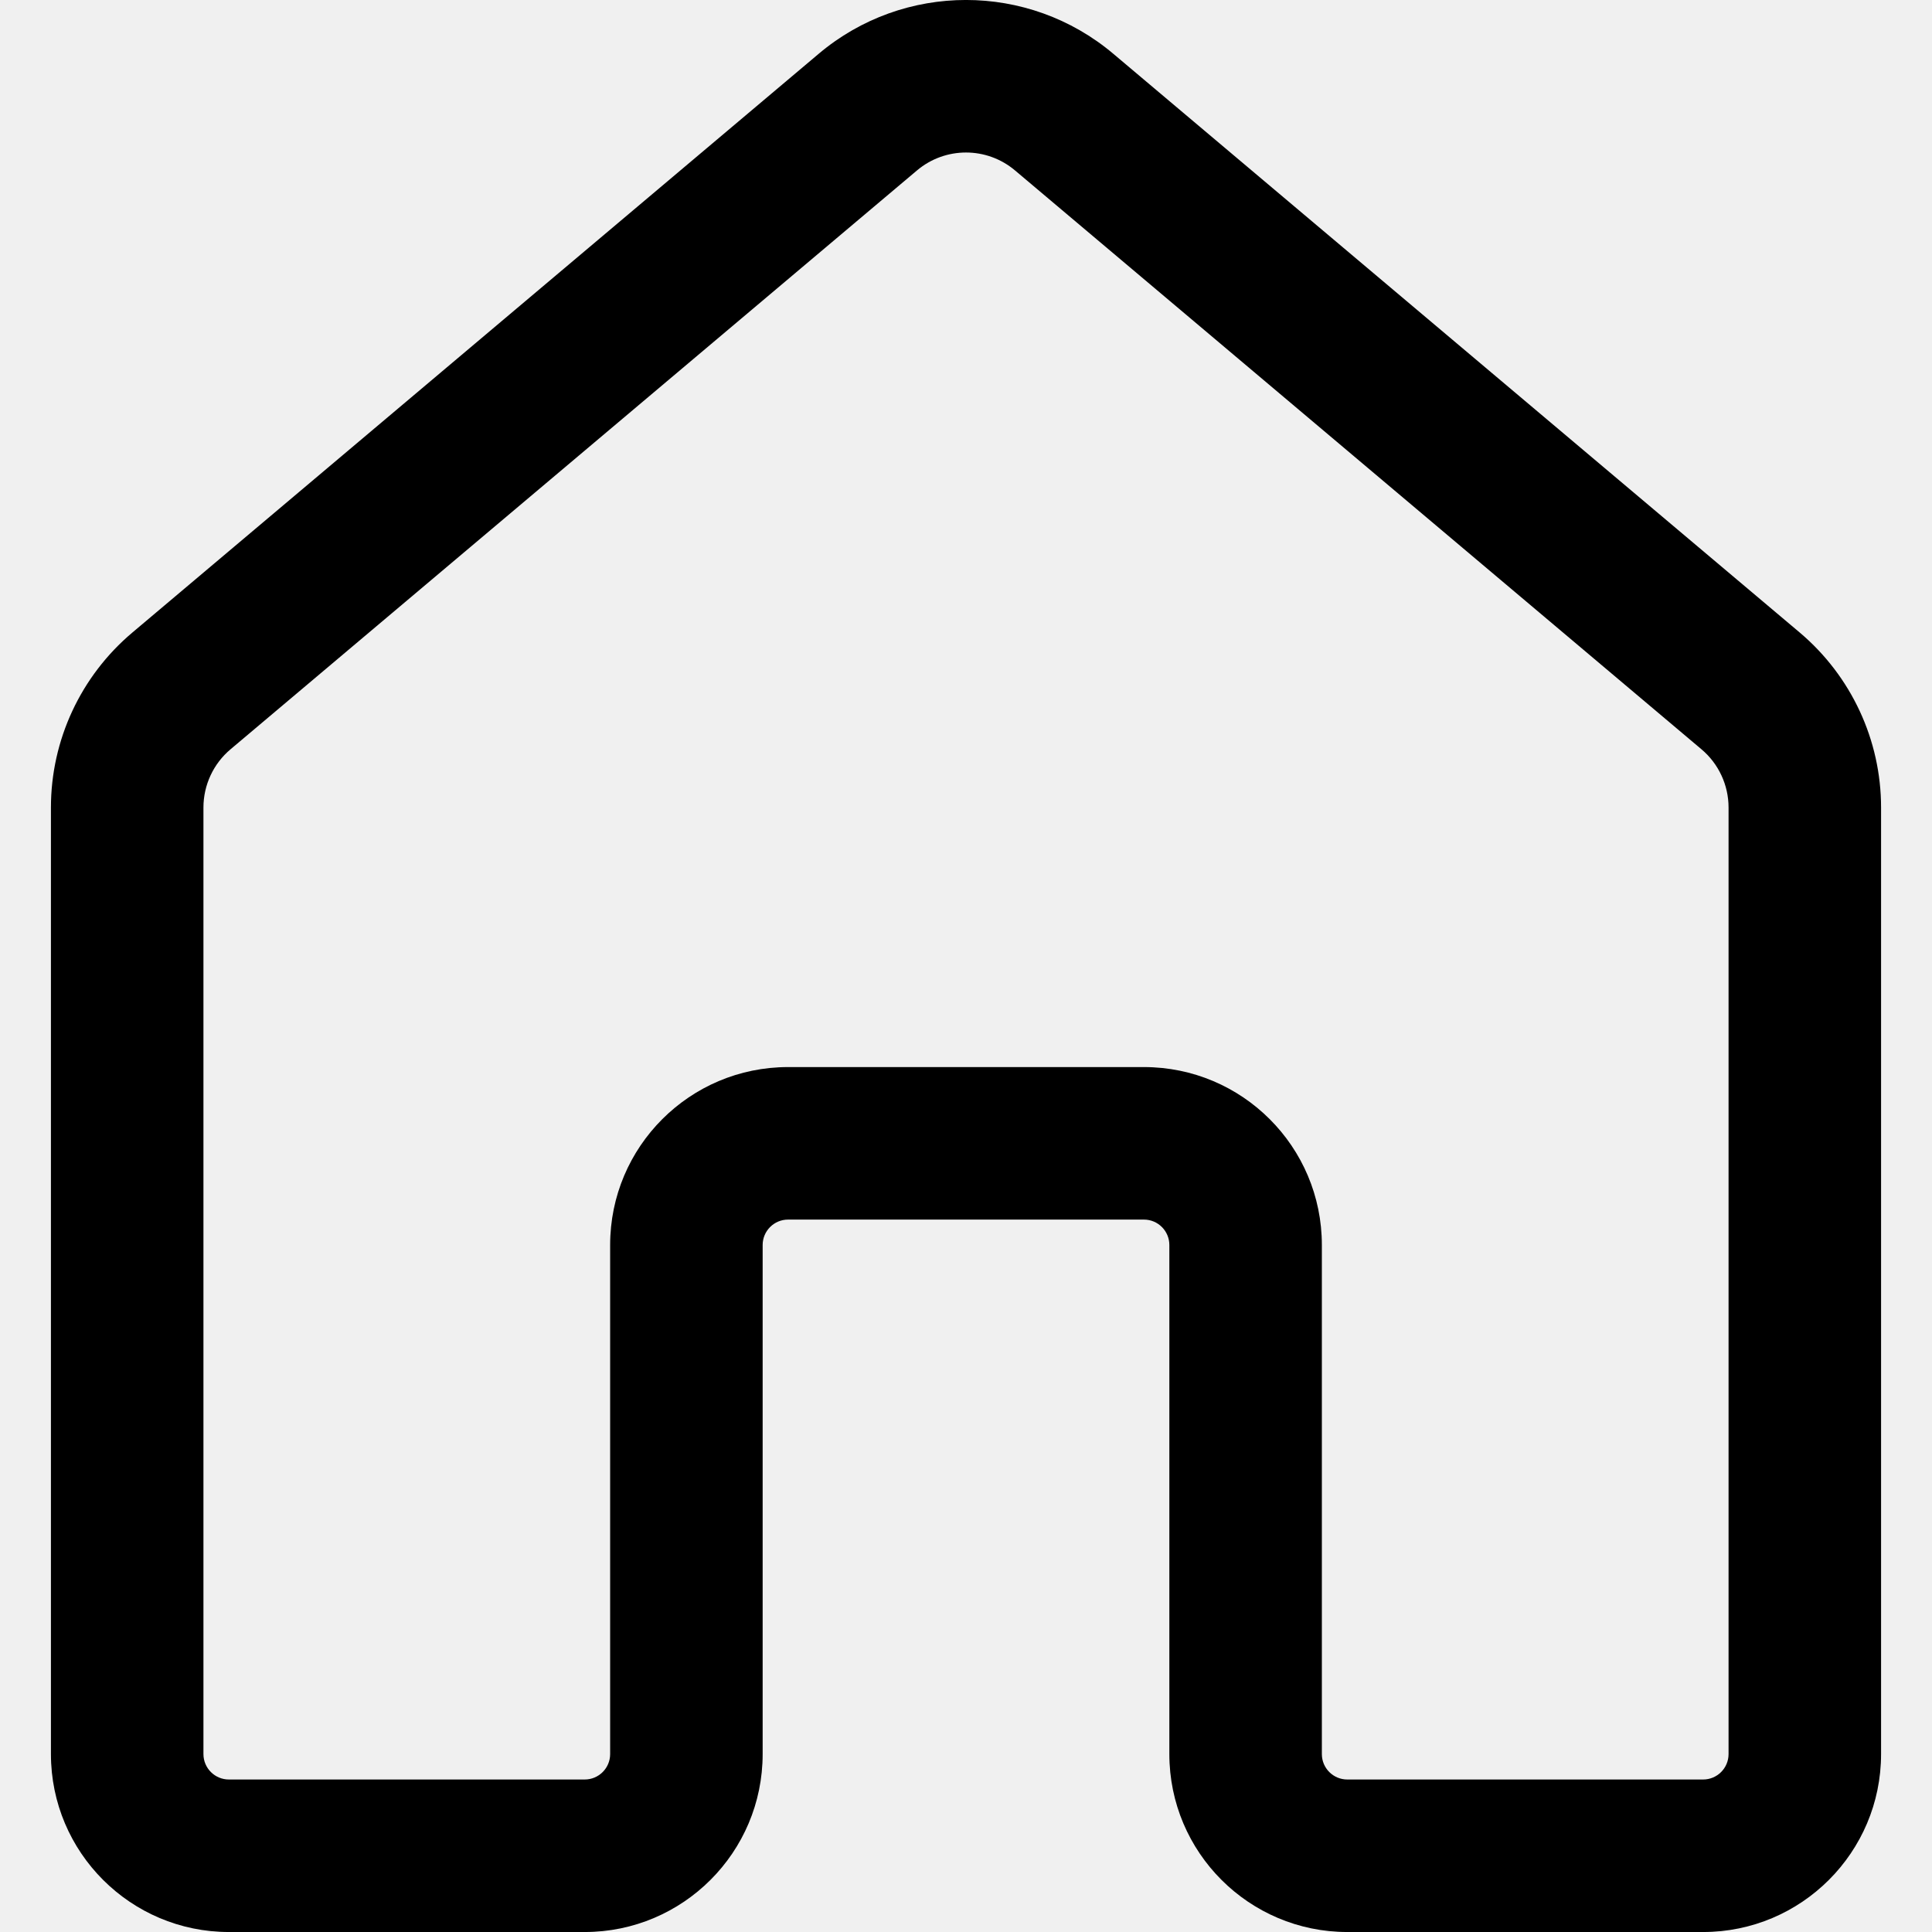
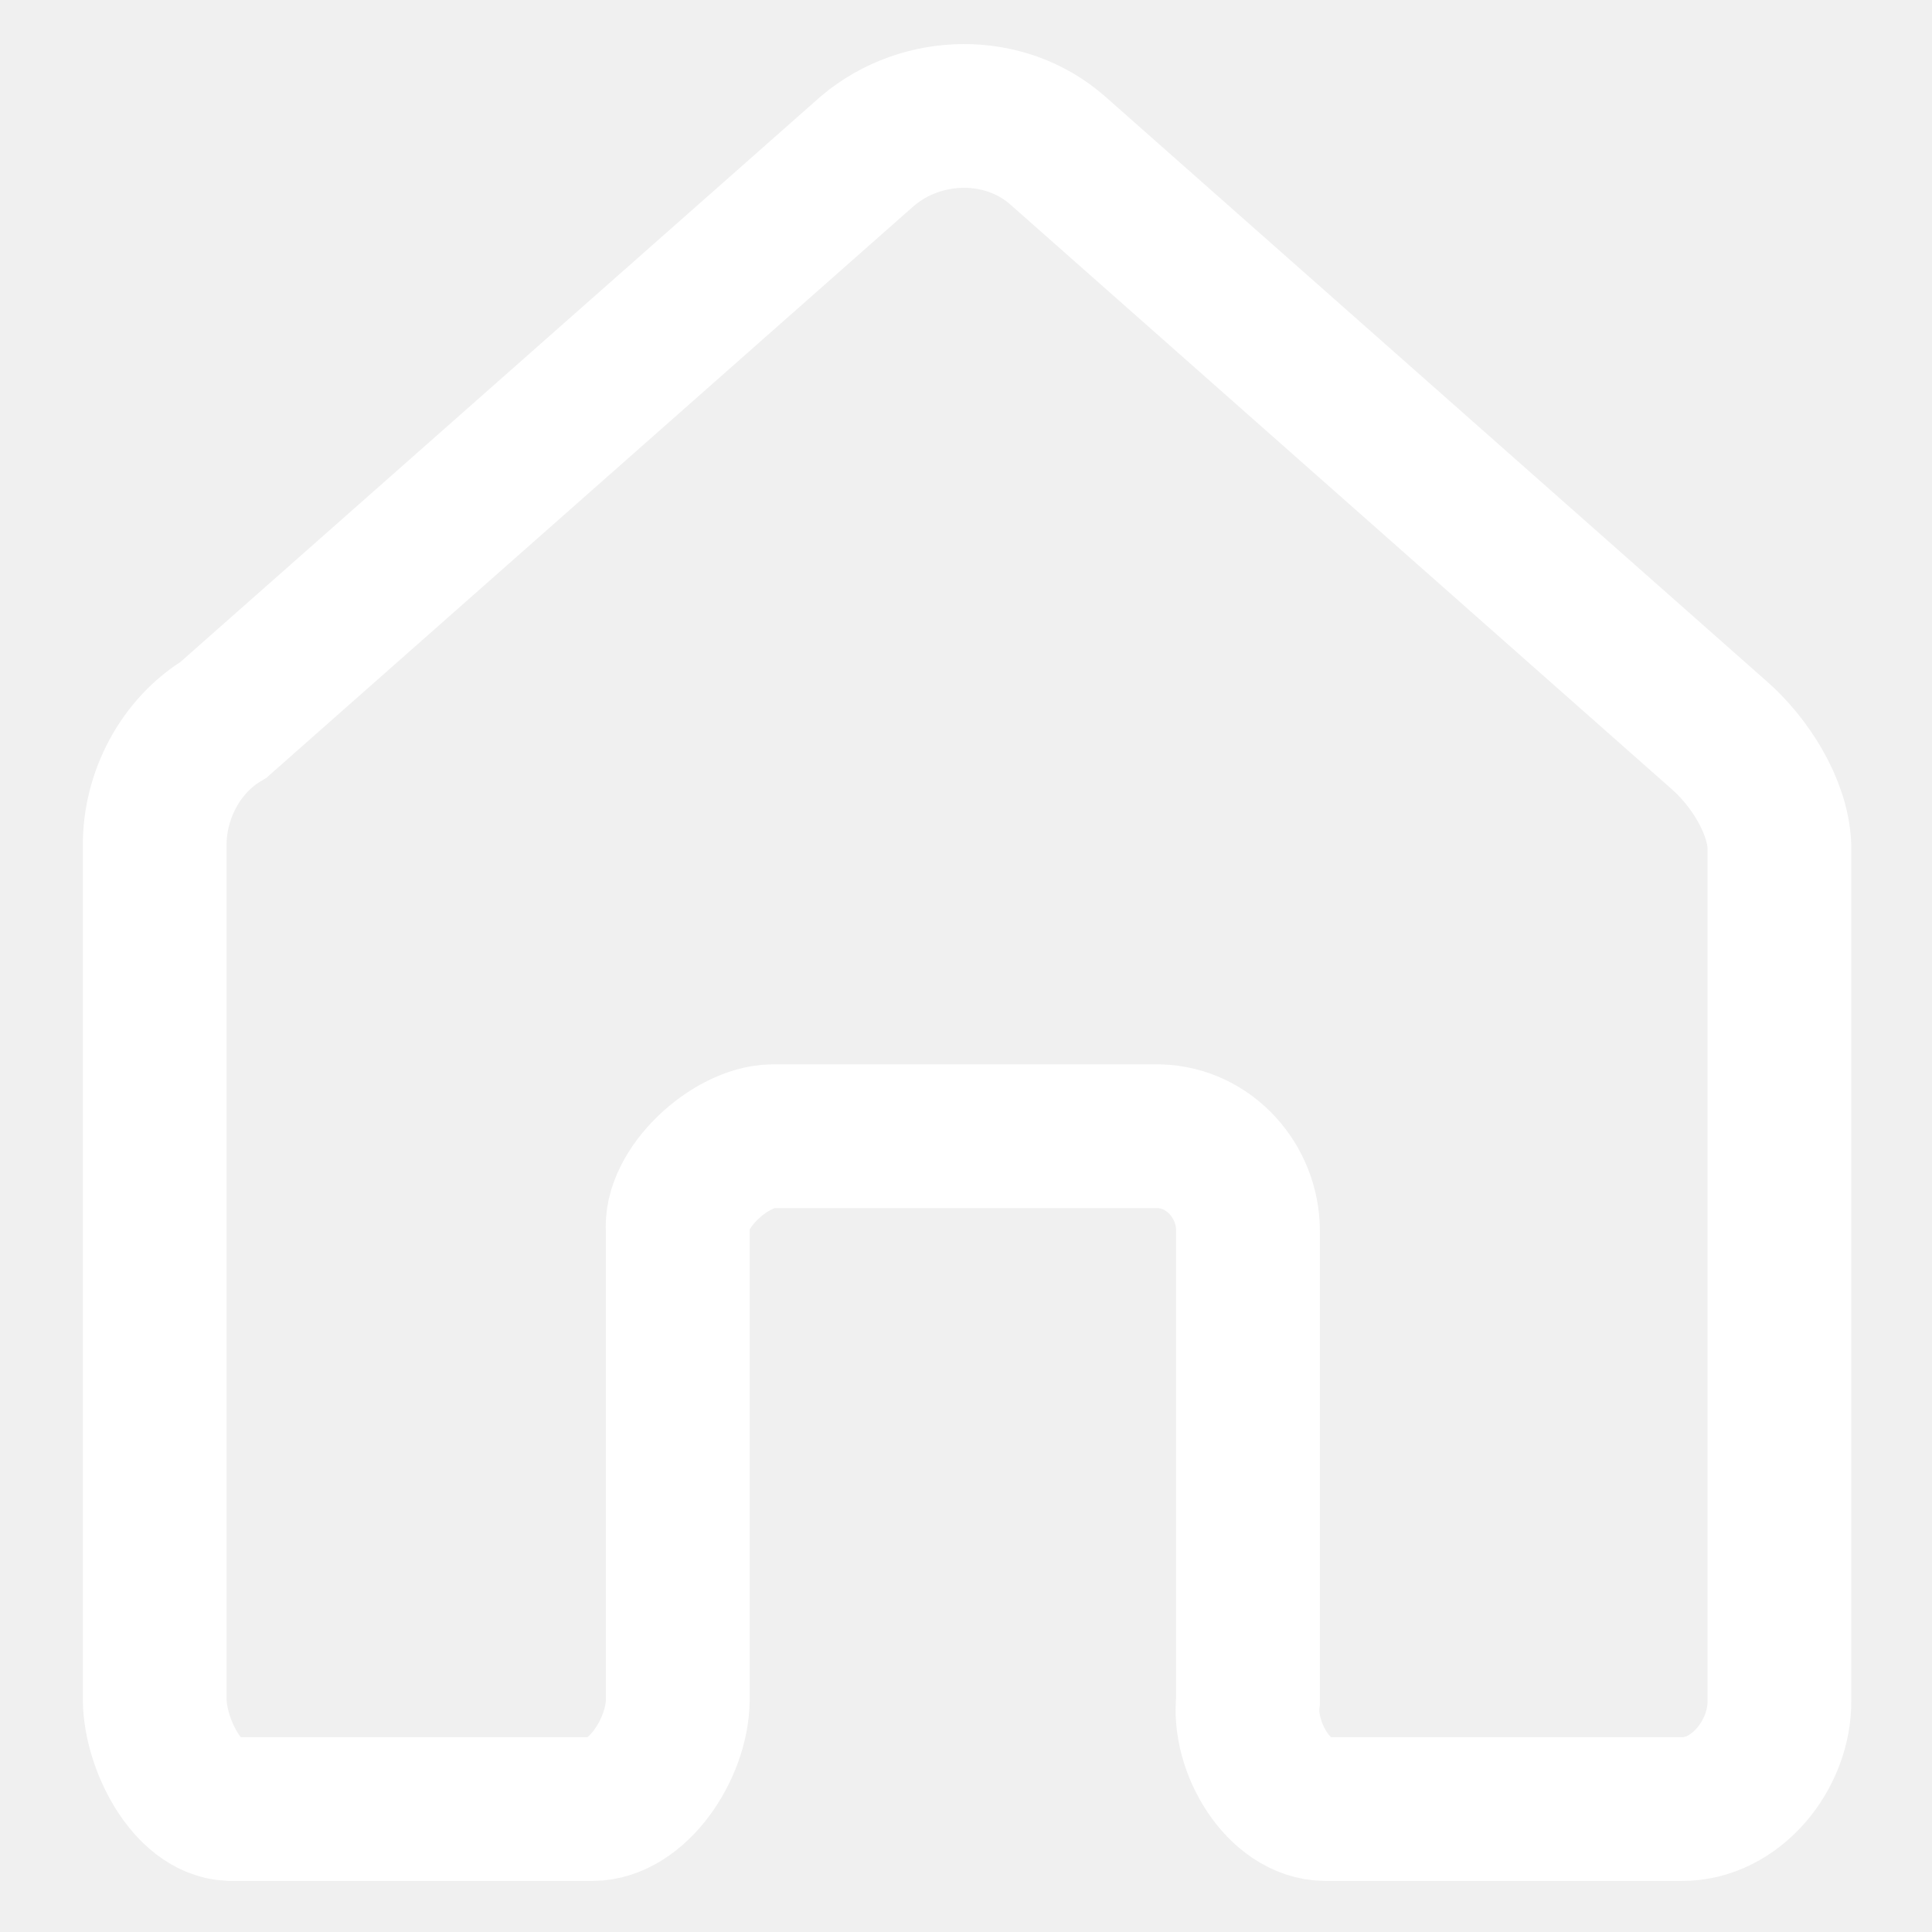
- <svg xmlns="http://www.w3.org/2000/svg" viewBox="0 0 254 254">
-   <g transform="matrix(13.3671, 0, 0, 13.3671, -33.4052, -26.7608)">
-     <path d="M10.55 2.532C11.387 1.825 12.613 1.825 13.45 2.532L20.201 8.224C20.707 8.652 21 9.281 21 9.944L21 19.254C21 20.22 20.216 21.004 19.25 21.004H15.75C14.784 21.004 14 20.22 14 19.254L14 14.247C14 14.109 13.888 13.997 13.75 13.997H10.25C10.112 13.997 10 14.109 10 14.247L10 19.254C10 20.22 9.216 21.004 8.25 21.004H4.75C3.784 21.004 3 20.22 3 19.254V9.944C3 9.281 3.293 8.652 3.8 8.224L10.55 2.532ZM12.483 3.679C12.204 3.443 11.796 3.443 11.517 3.679L4.767 9.371C4.598 9.513 4.5 9.723 4.5 9.944L4.5 19.254C4.5 19.392 4.612 19.504 4.75 19.504H8.25C8.388 19.504 8.5 19.392 8.5 19.254L8.5 14.247C8.5 13.28 9.284 12.497 10.25 12.497H13.75C14.716 12.497 15.5 13.28 15.5 14.247L15.5 19.254C15.5 19.392 15.612 19.504 15.75 19.504H19.25C19.388 19.504 19.5 19.392 19.5 19.254L19.5 9.944C19.5 9.723 19.402 9.513 19.233 9.371L12.483 3.679Z" style="fill: currentcolor;" />
-   </g>
+ <svg xmlns="http://www.w3.org/2000/svg" width="254" height="254" viewBox="0 0 254 254" version="1.1" id="svg1005">
+   <defs id="defs1009" />
+   <g transform="matrix(13.3671, 0, 0, 13.3671, -33.4052, -26.7608)" id="g1001" style="stroke:none;stroke-opacity:1;fill:#ffae00;fill-opacity:1" />
+   <path style="fill:none;stroke:#ffffff;stroke-width:18.898;stroke-miterlimit:4;stroke-dasharray:none;stroke-opacity:1" d="m 29.404,94.616 84.694,-74.808 c 7.146,-5.996 17.999,-6.178 24.988,0 l 86.891,76.808 c 4.001,3.469 7.759,9.341 7.963,14.632 v 112.313 c 0.077,7.159 -5.746,14.356 -12.906,14.279 h -46.8 c -6.139,-0.066 -10.868,-8.181 -10.16,-14.279 v -61.747 c 0,-6.488 -5.038,-12.246 -11.688,-12.435 h -50.841 c -5.564,0.081 -12.971,6.896 -12.435,12.435 v 61.747 c -0.1,6.42 -5.339,14.281 -11.258,14.279 H 30.228 c -5.68,-0.265 -9.79,-8.582 -9.886,-14.279 V 111.248 C 20.27,104.621 23.72,98.024 29.404,94.616 Z" id="path1003" />
</svg>
